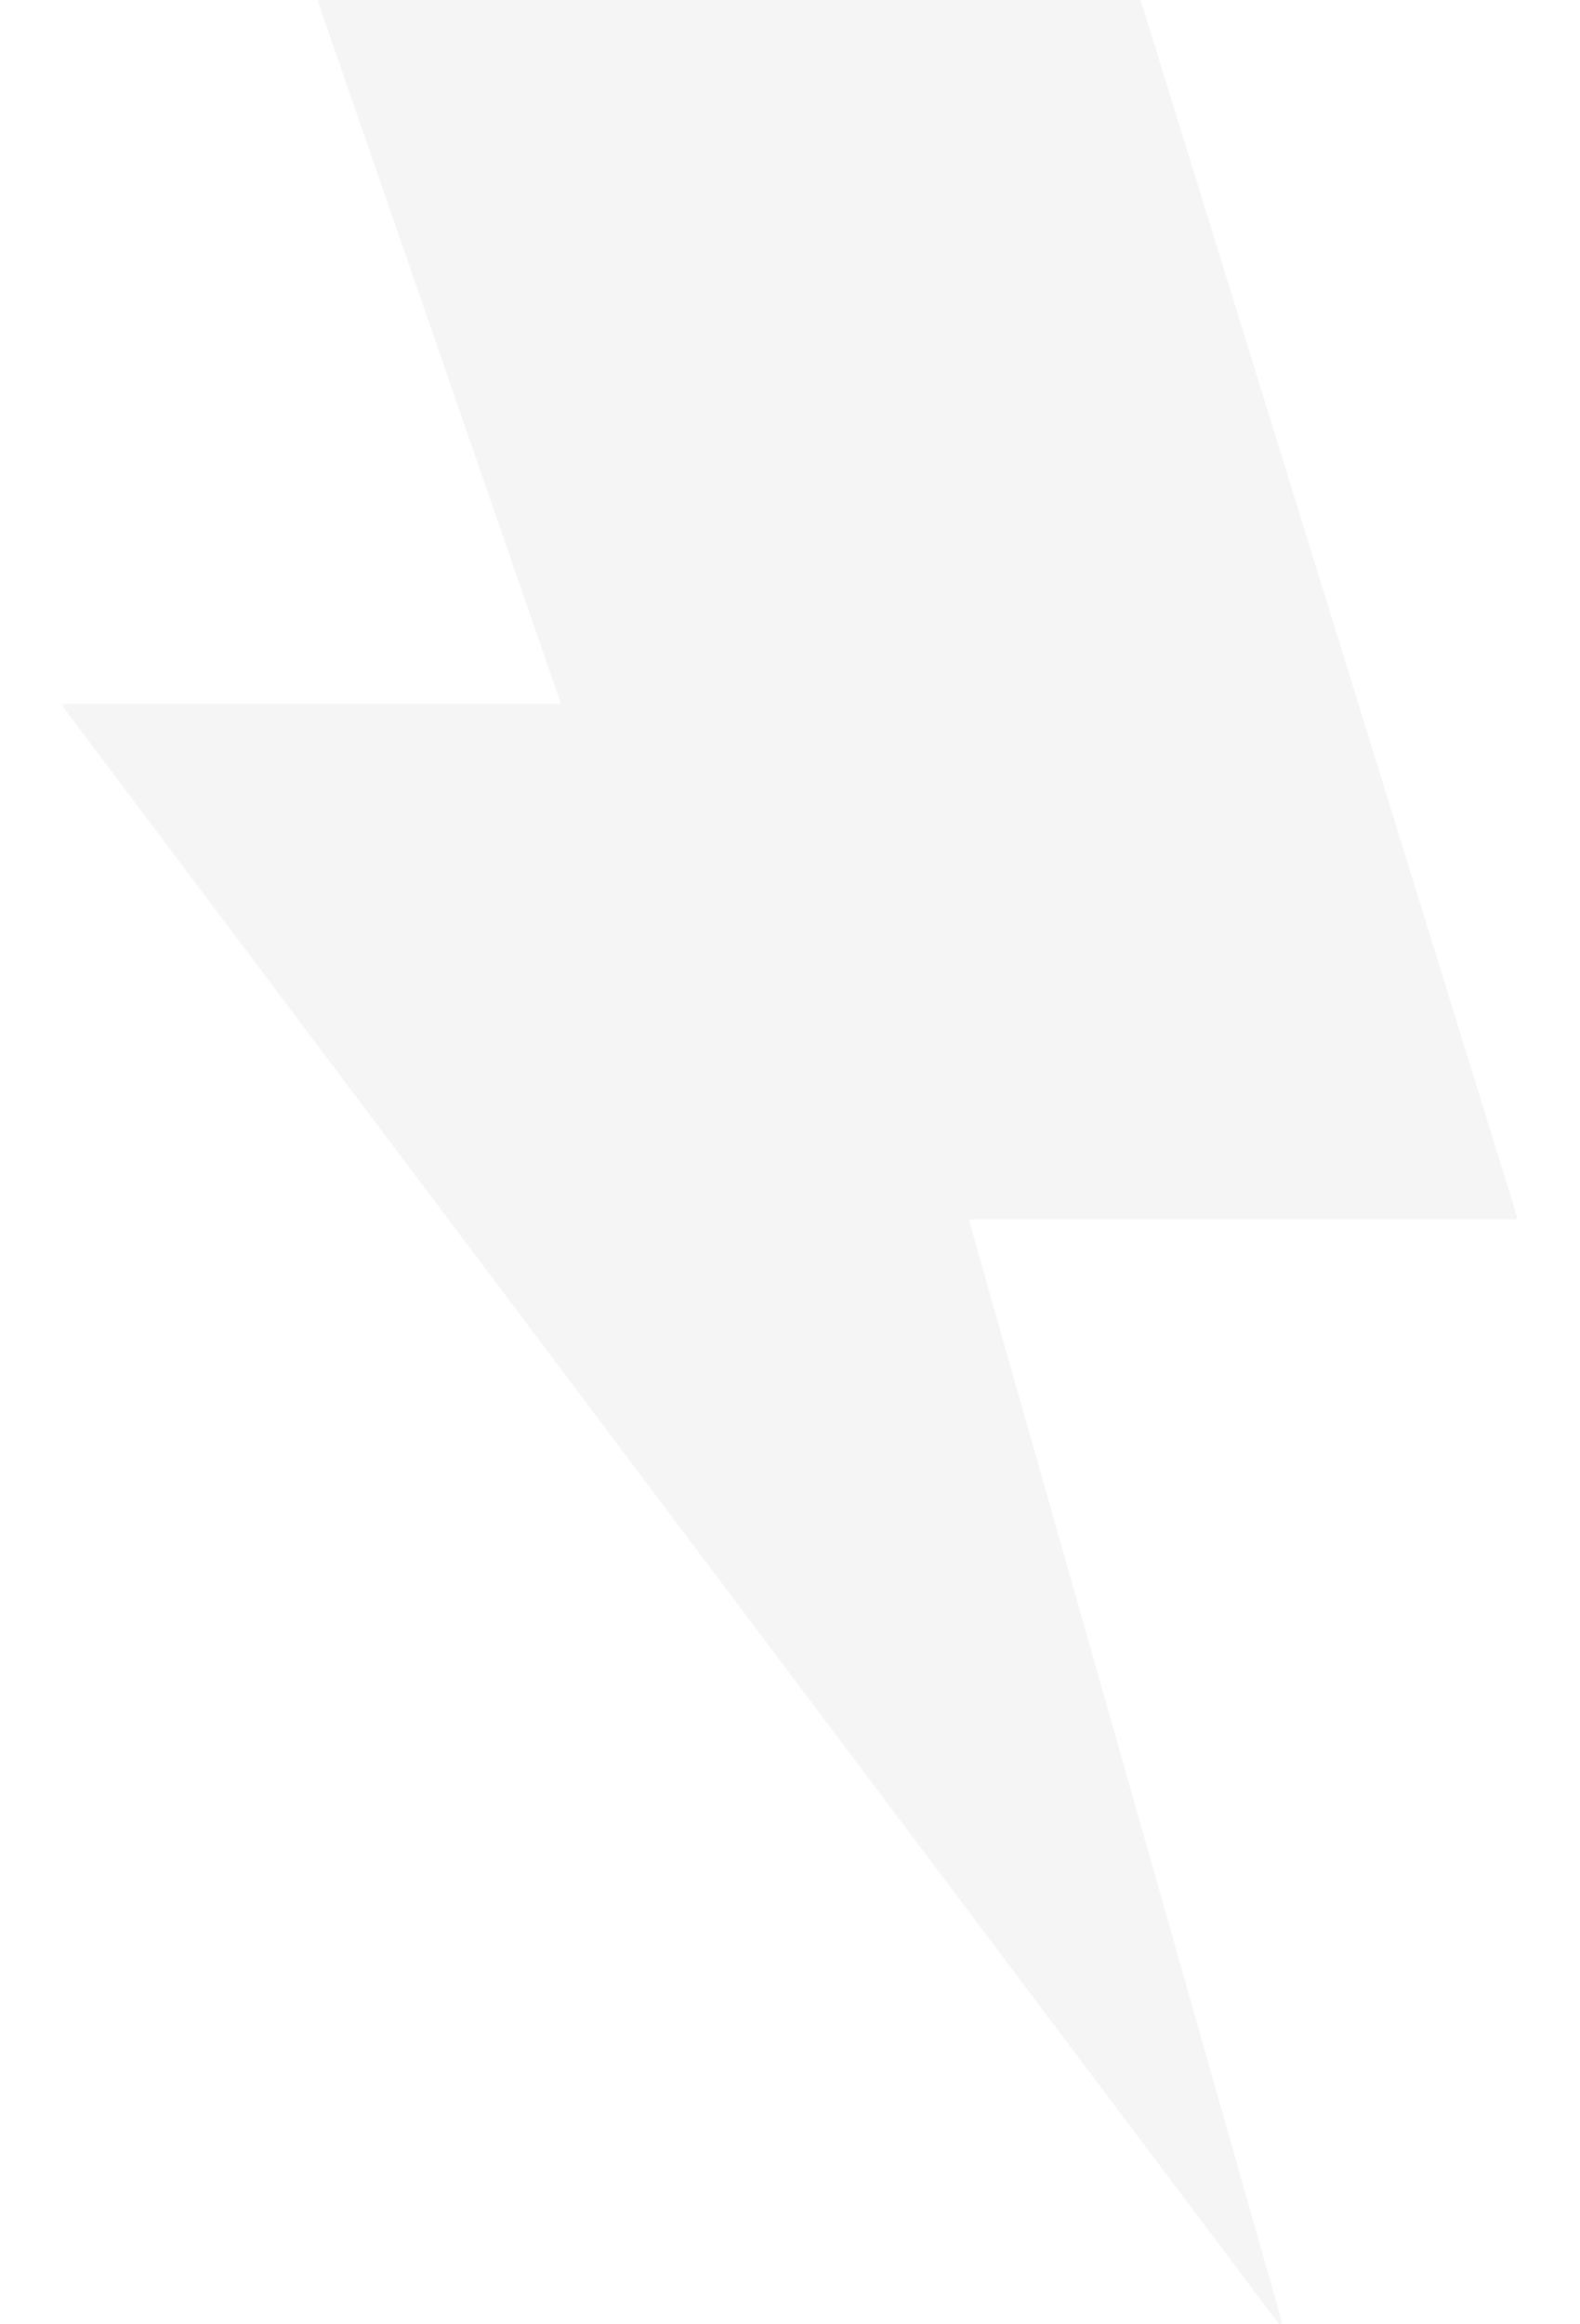
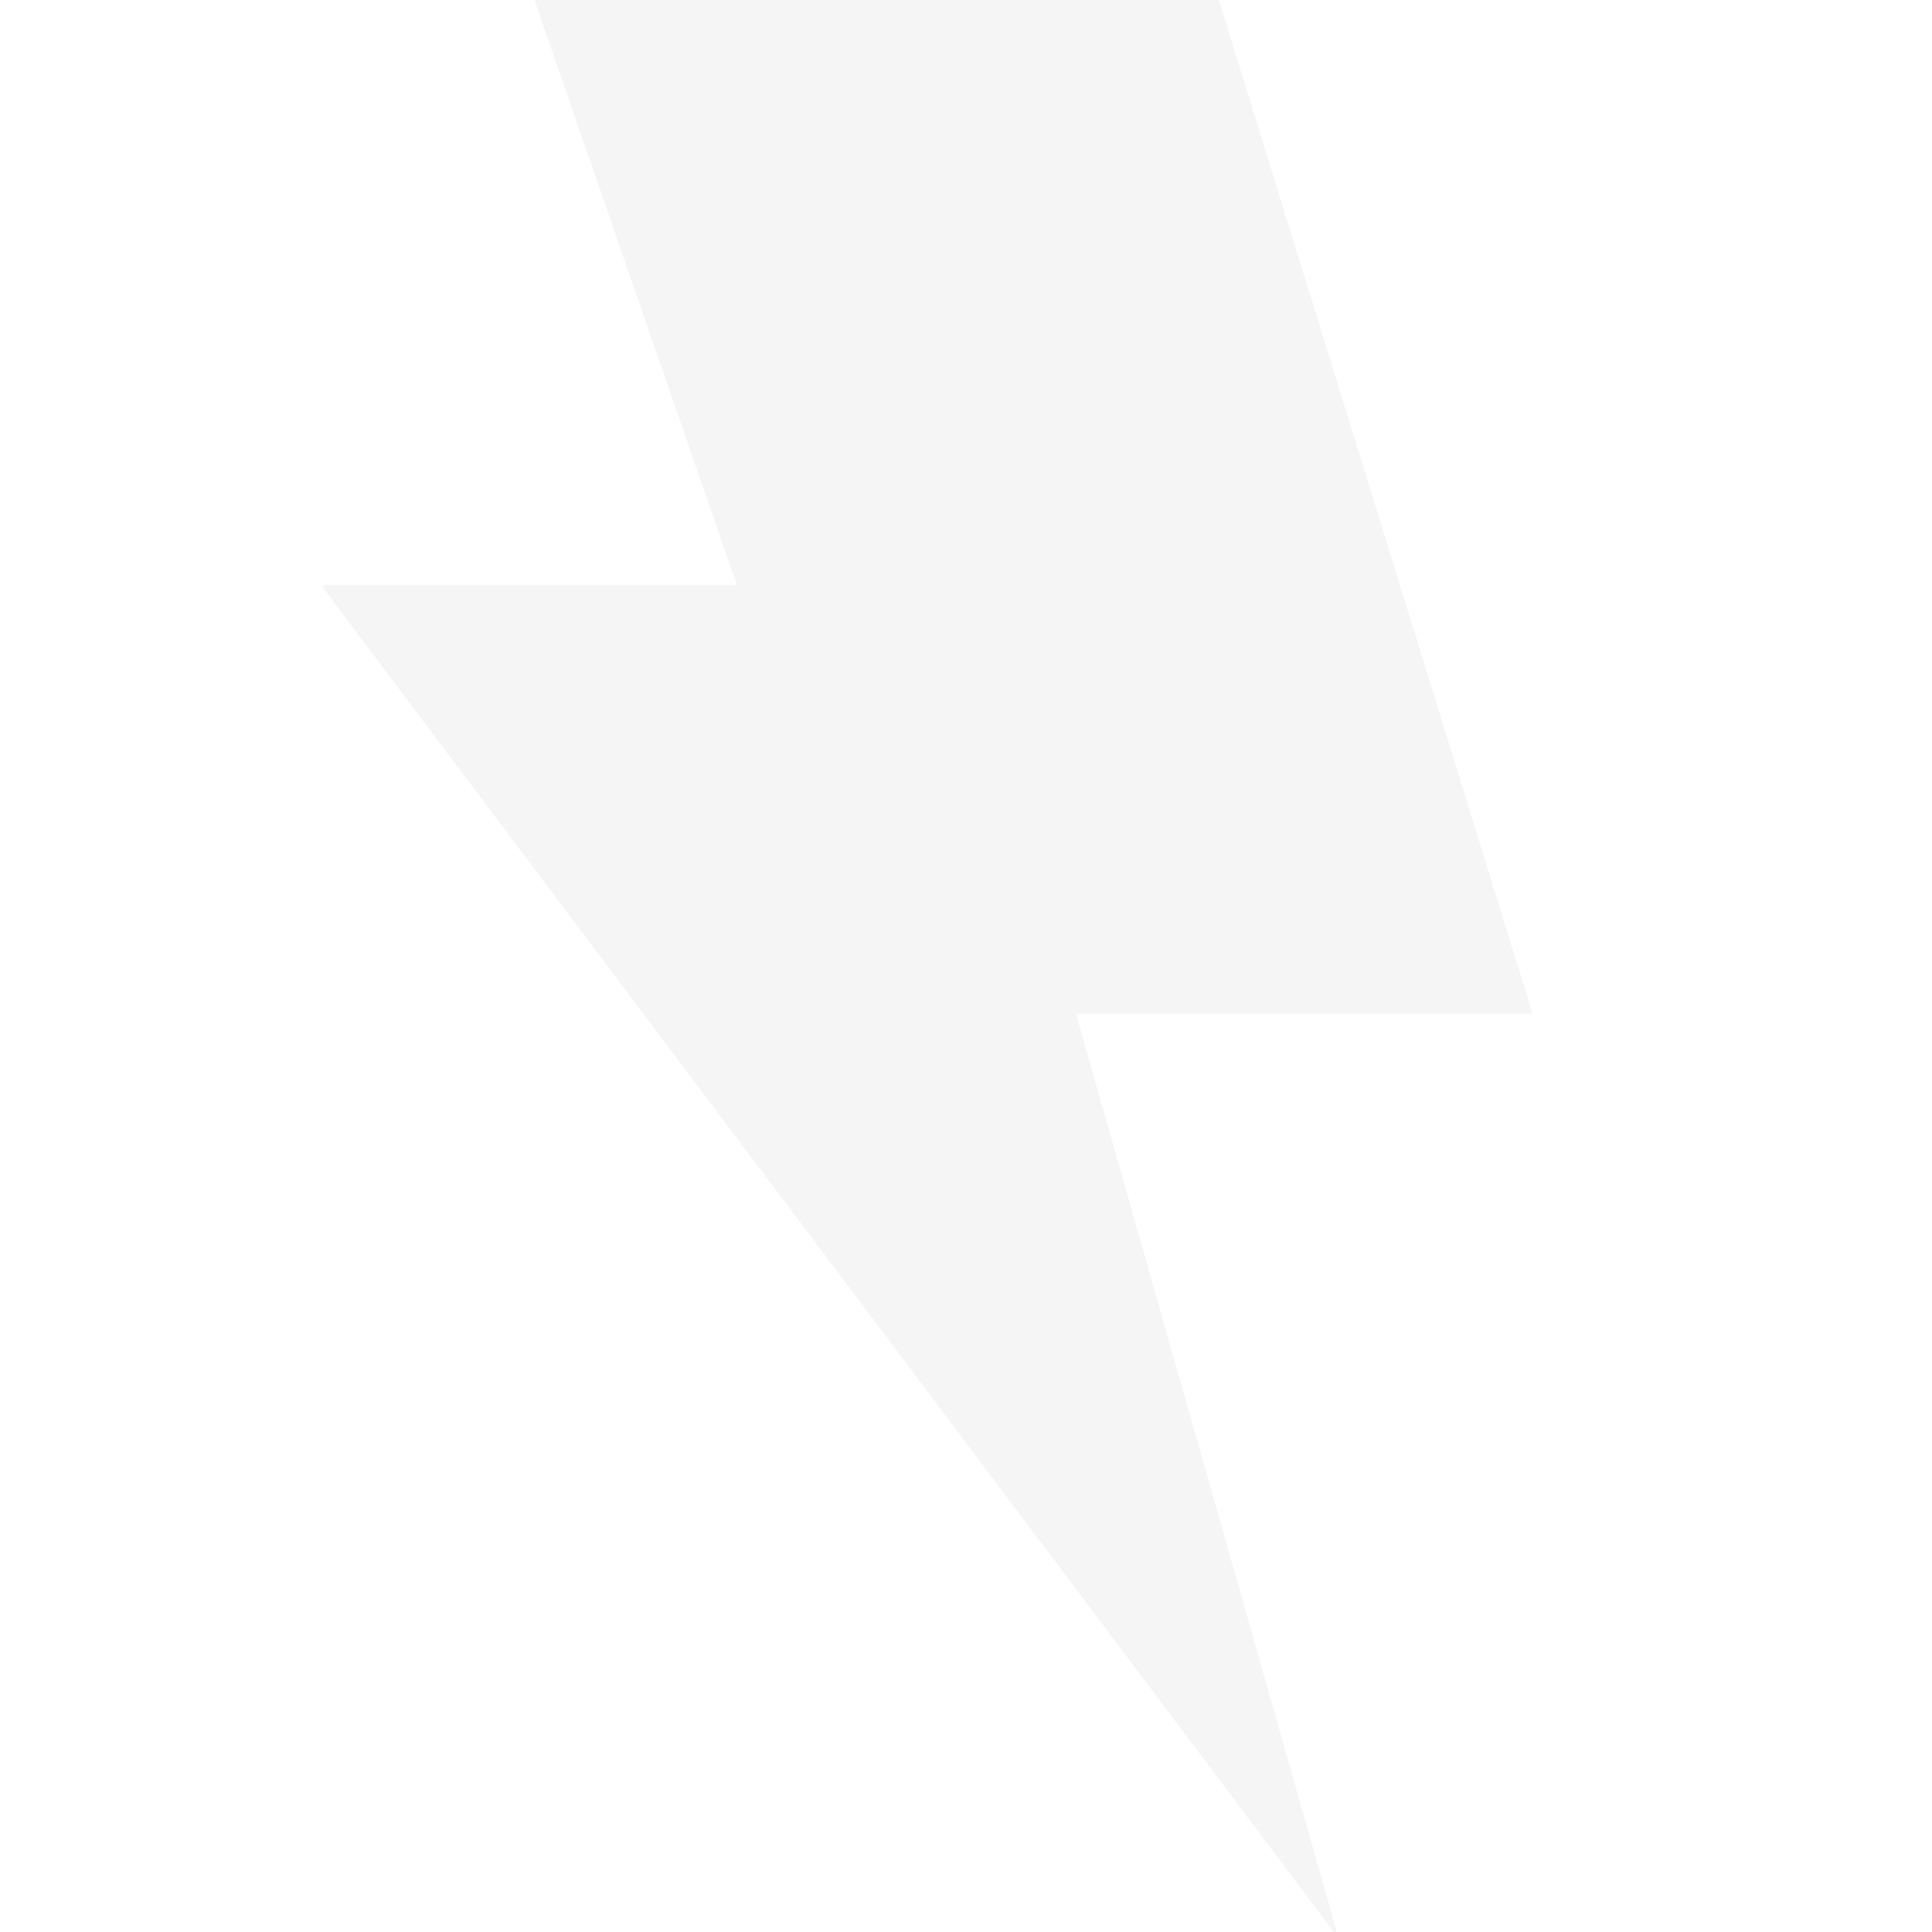
- <svg xmlns="http://www.w3.org/2000/svg" width="17" height="25" viewBox="0 0 17 25" fill="none">
+ <svg xmlns="http://www.w3.org/2000/svg" width="25" height="25" viewBox="0 0 18 25" fill="none">
  <path fill-rule="evenodd" clip-rule="evenodd" d="M3.425 0.029C3.42 0.015 3.431 0 3.446 0H12.256C12.265 0 12.274 0.006 12.277 0.015L16.323 13.089C16.327 13.103 16.317 13.117 16.302 13.117H10.437C10.43 13.117 10.425 13.124 10.427 13.131L13.791 24.972C13.797 24.995 13.767 25.01 13.753 24.991L0.68 7.607C0.67 7.593 0.68 7.572 0.698 7.572H6.021C6.028 7.572 6.033 7.565 6.031 7.558L3.425 0.029Z" fill="#f5f5f5" />
</svg>
